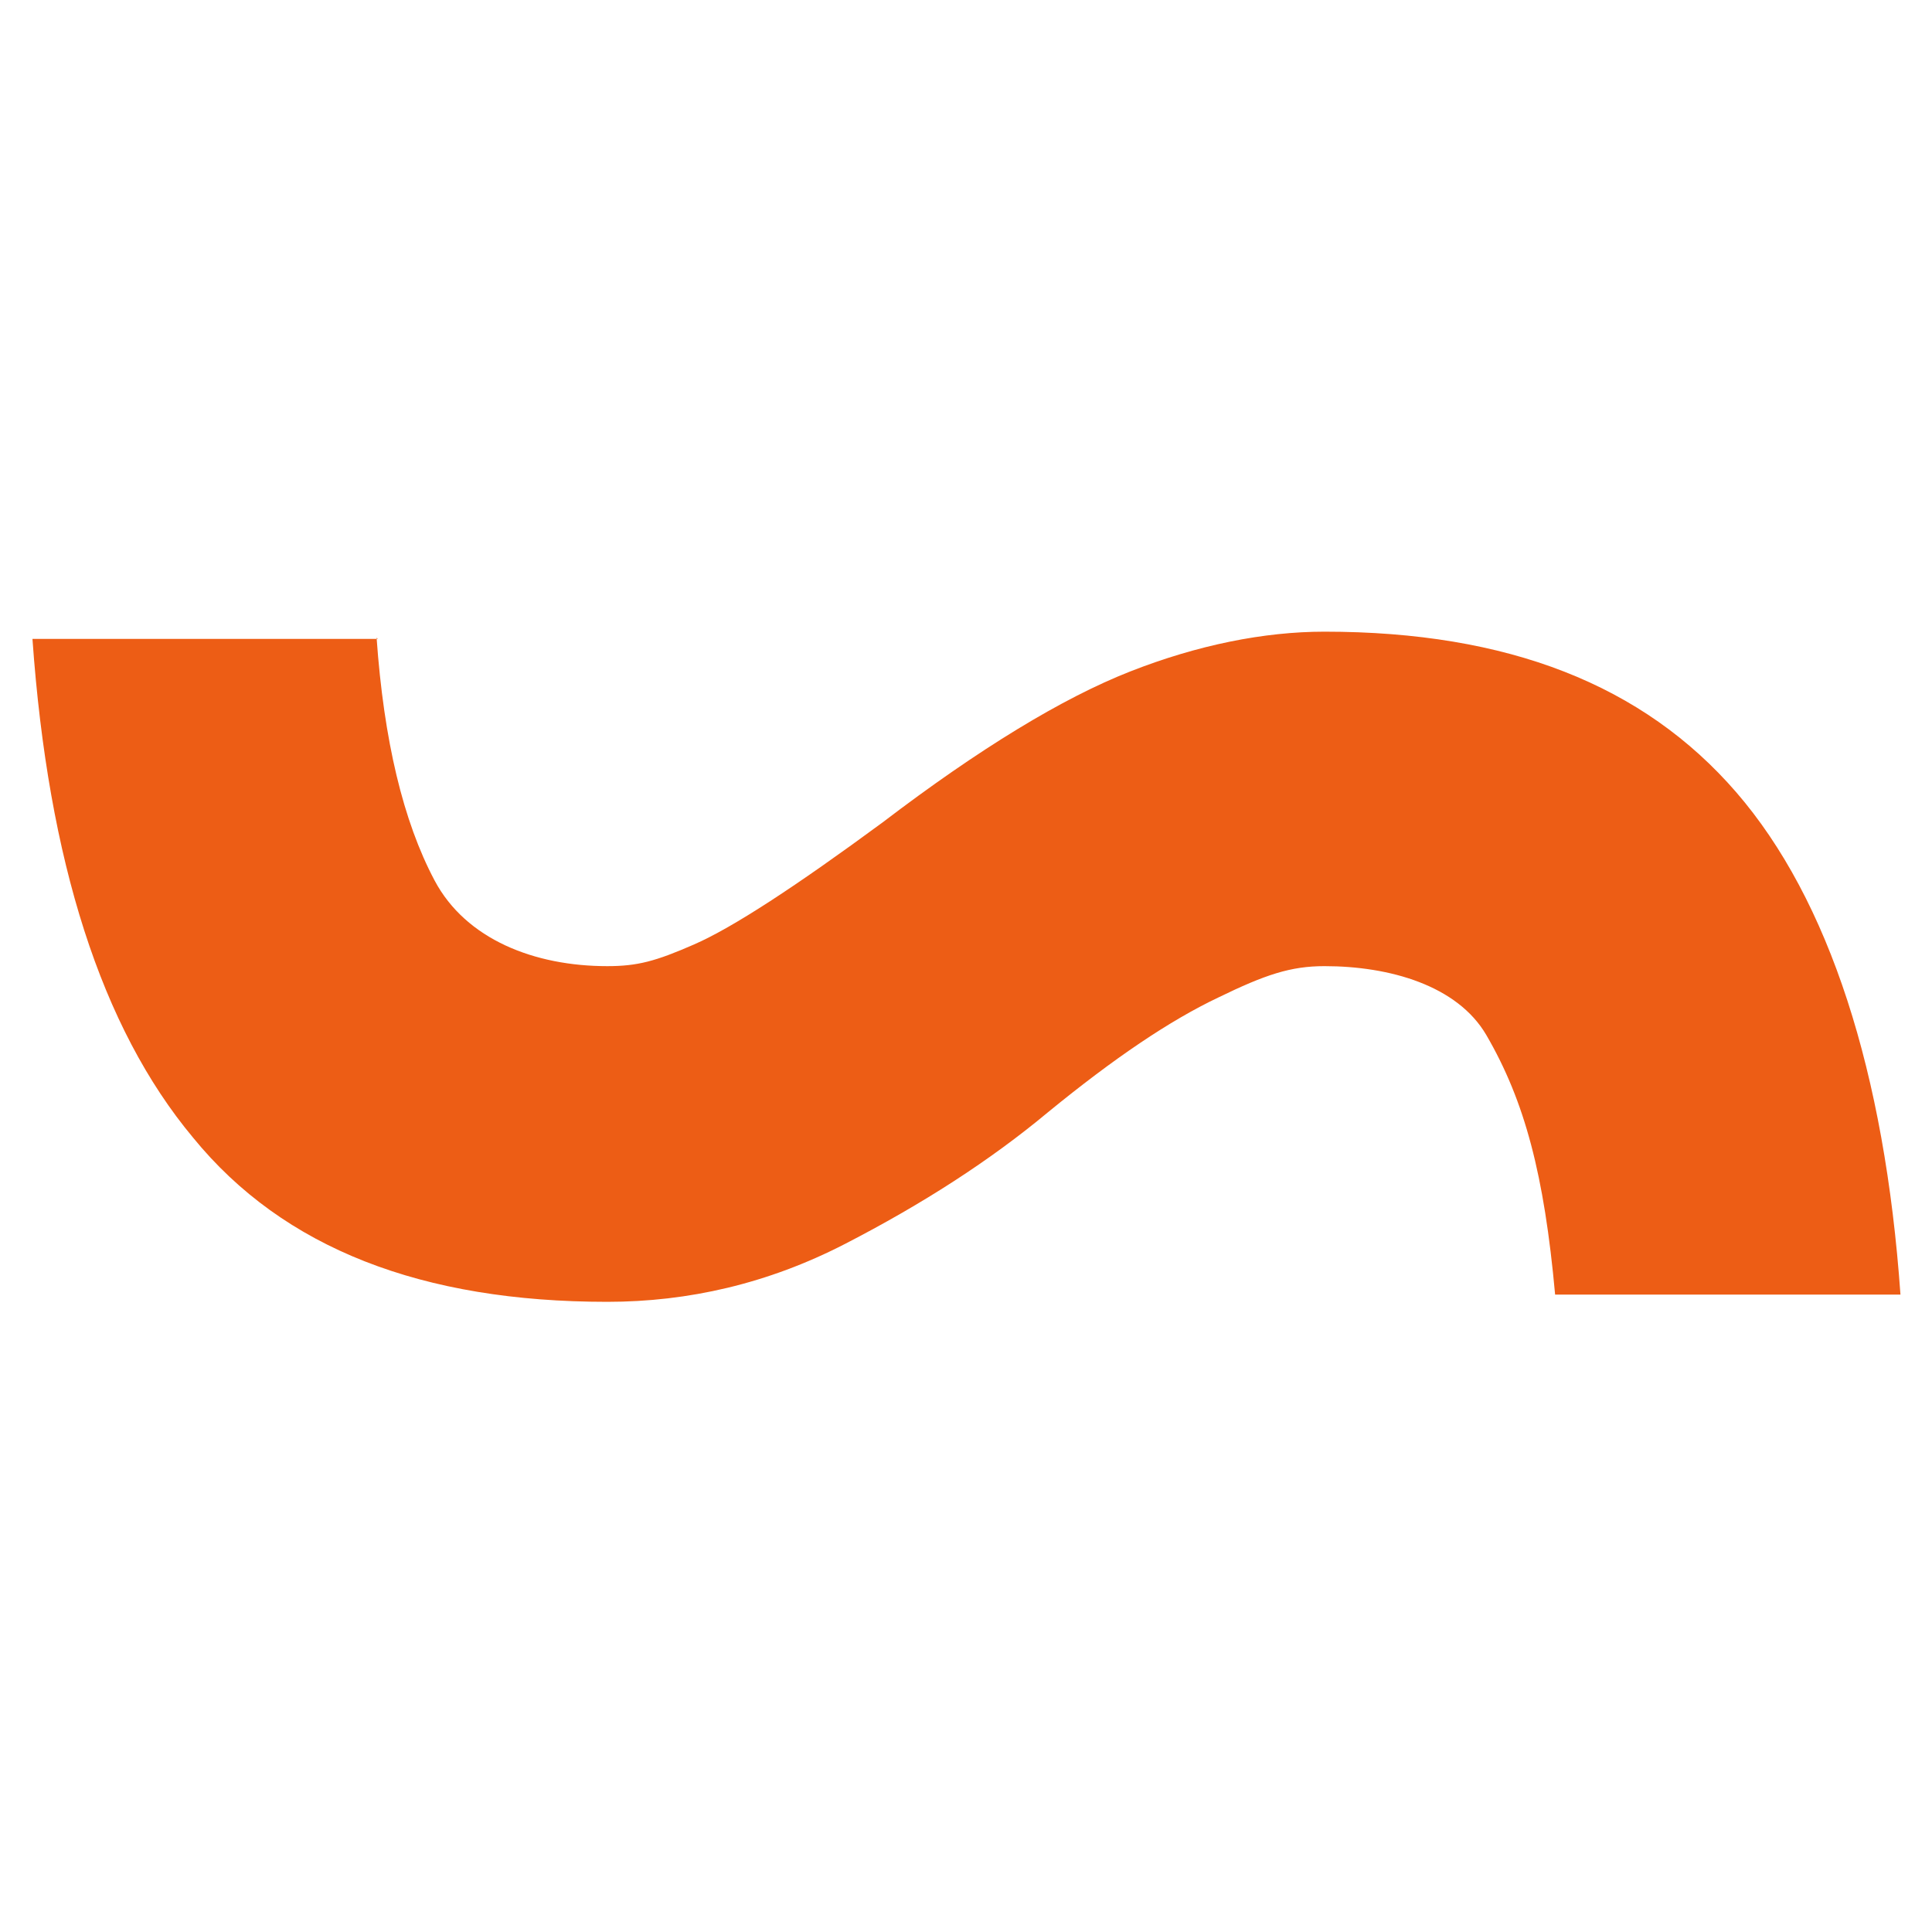
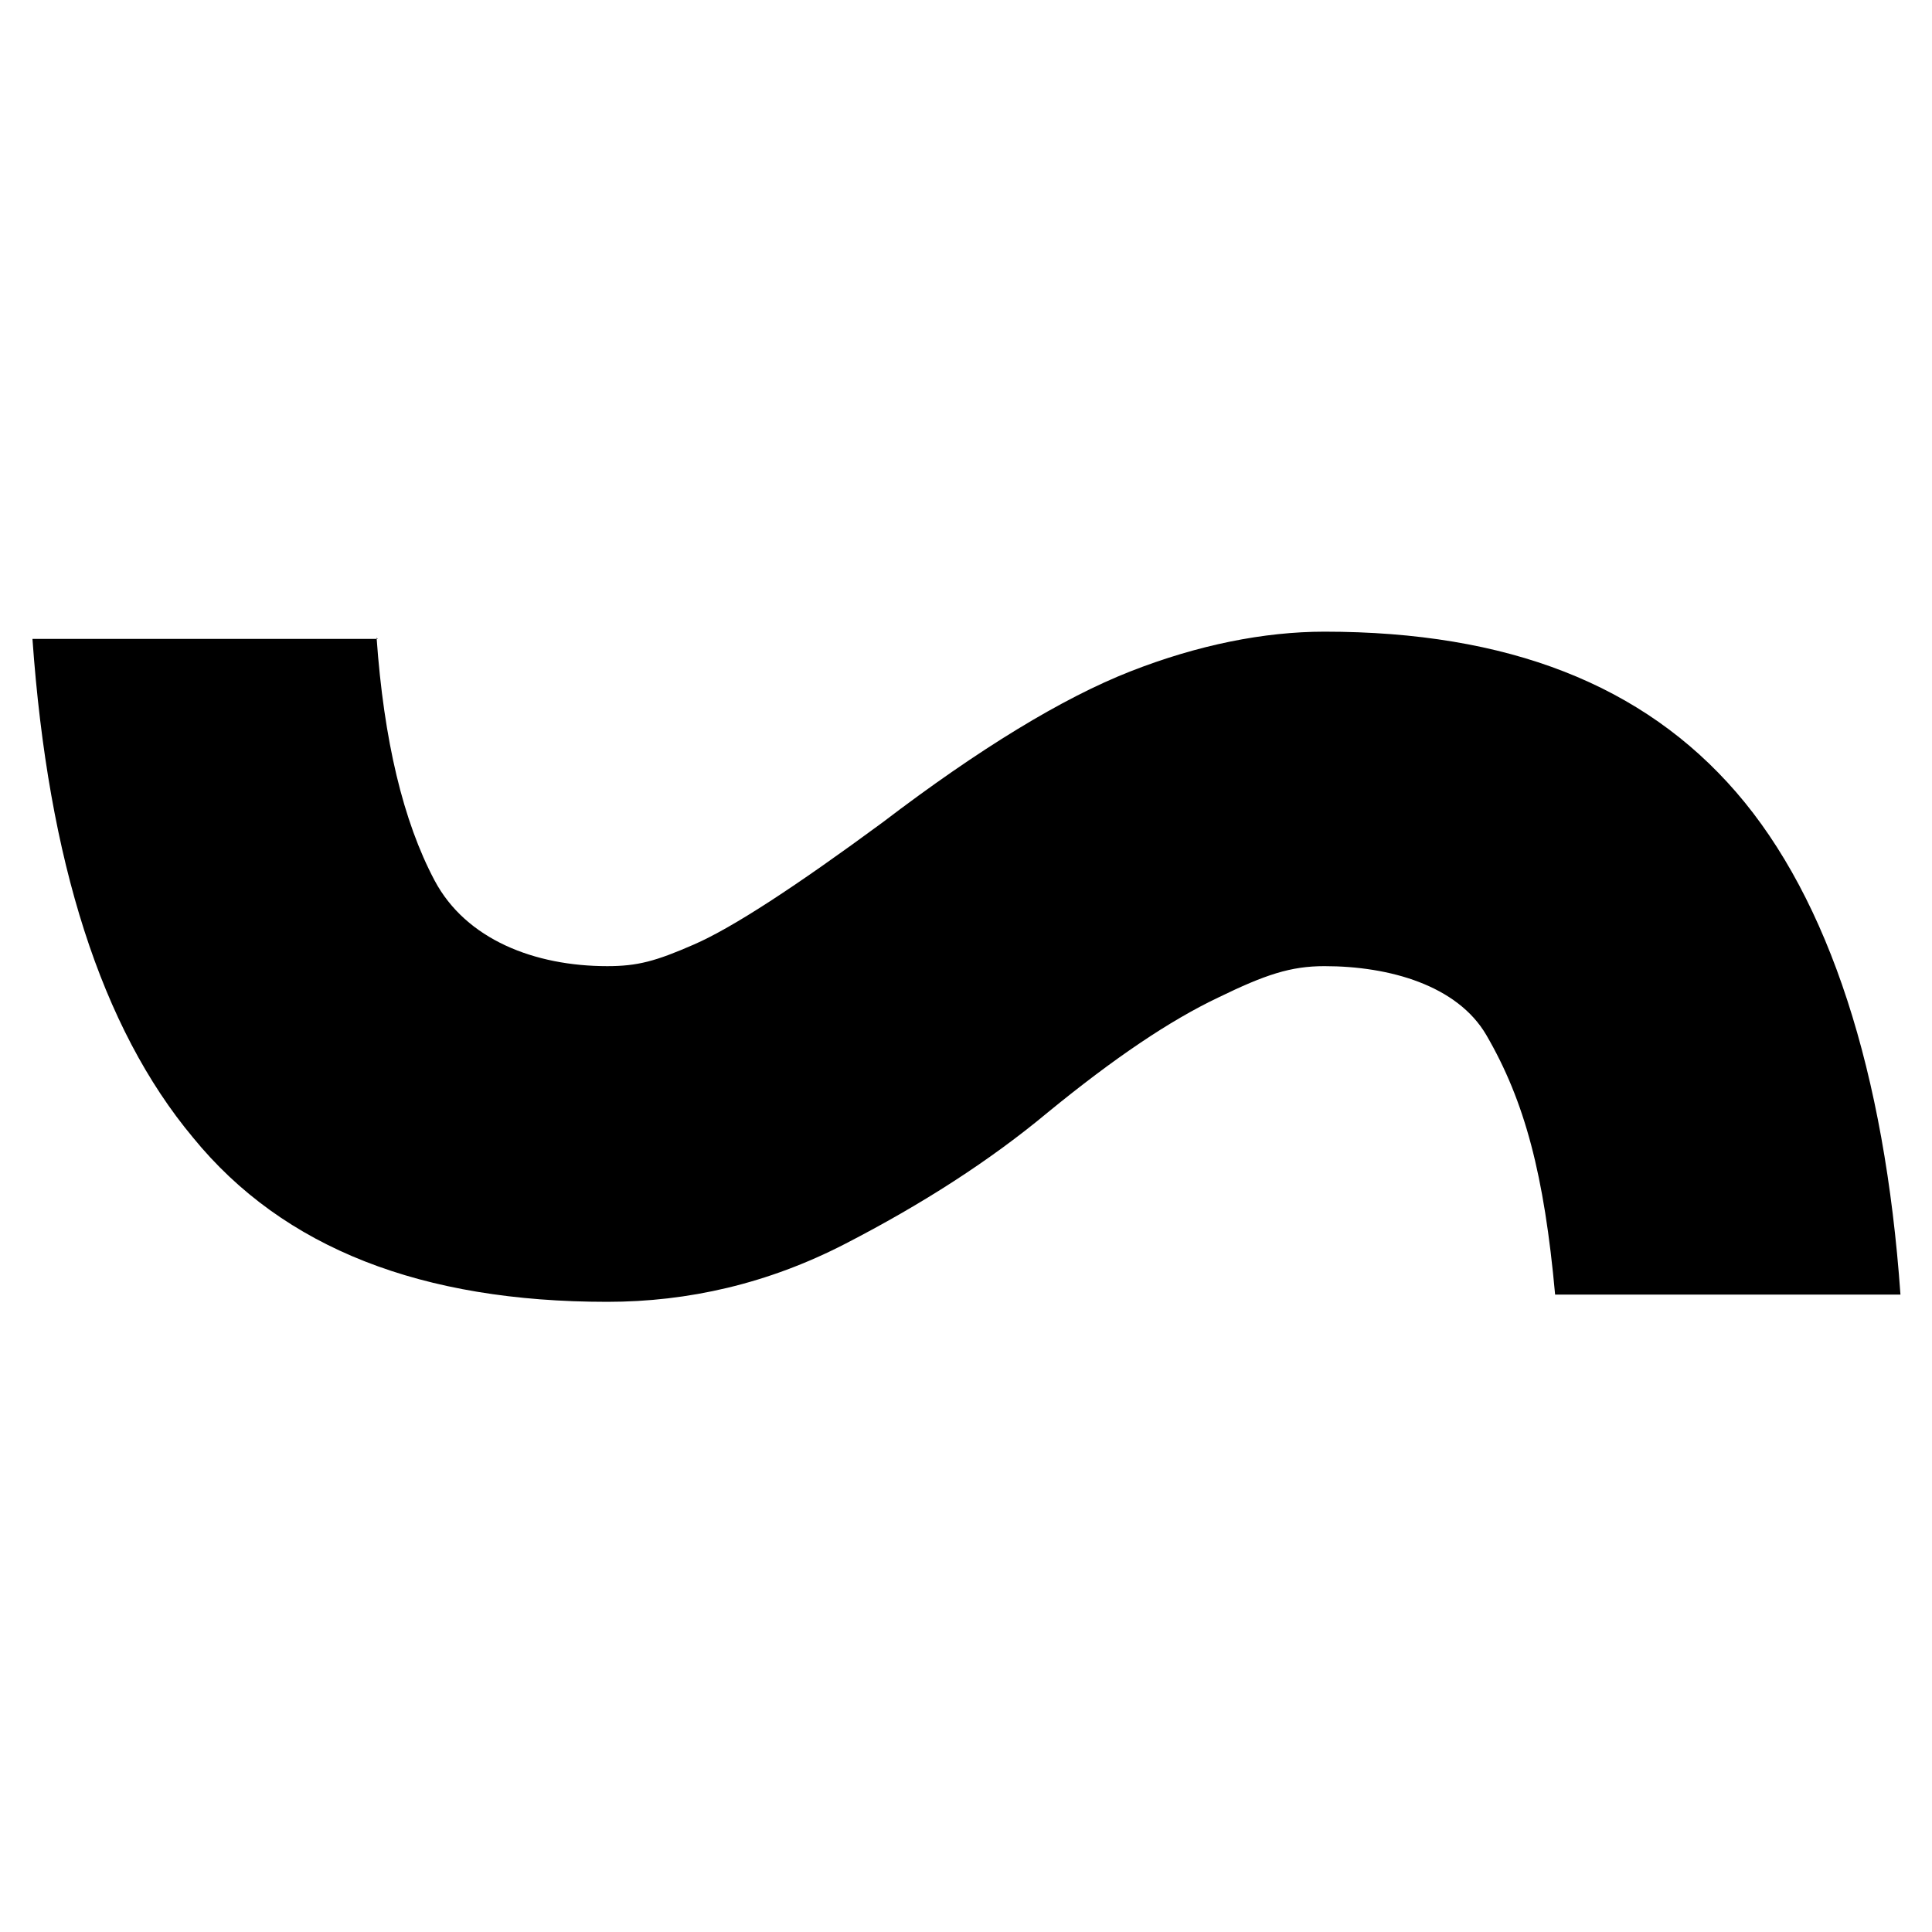
<svg xmlns="http://www.w3.org/2000/svg" width="40" height="40" viewBox="0 0 40 40" fill="none">
-   <path d="M7.797 13.203C7.947 15.328 8.347 17.003 8.997 18.228C9.647 19.453 11.072 20.003 12.572 20.003C13.197 20.003 13.572 19.903 14.372 19.553C15.172 19.203 16.472 18.353 18.272 17.028C20.272 15.503 21.997 14.453 23.397 13.903C24.797 13.353 26.172 13.078 27.422 13.078C31.222 13.078 34.022 14.178 35.947 16.403C37.872 18.628 39.022 22.203 39.347 26.803H32.197C31.972 24.328 31.572 22.803 30.772 21.428C30.172 20.403 28.772 20.003 27.422 20.003C26.722 20.003 26.197 20.178 25.222 20.653C24.222 21.128 23.072 21.903 21.697 23.028C20.497 24.028 19.097 24.928 17.497 25.753C15.897 26.578 14.247 26.953 12.572 26.953C8.747 26.953 5.872 25.853 3.997 23.553C2.097 21.278 0.997 17.828 0.672 13.228H7.822L7.797 13.203Z" fill="#ED5D15" />
+   <path d="M7.797 13.203C7.947 15.328 8.347 17.003 8.997 18.228C9.647 19.453 11.072 20.003 12.572 20.003C13.197 20.003 13.572 19.903 14.372 19.553C15.172 19.203 16.472 18.353 18.272 17.028C20.272 15.503 21.997 14.453 23.397 13.903C24.797 13.353 26.172 13.078 27.422 13.078C31.222 13.078 34.022 14.178 35.947 16.403C37.872 18.628 39.022 22.203 39.347 26.803H32.197C31.972 24.328 31.572 22.803 30.772 21.428C30.172 20.403 28.772 20.003 27.422 20.003C26.722 20.003 26.197 20.178 25.222 20.653C24.222 21.128 23.072 21.903 21.697 23.028C20.497 24.028 19.097 24.928 17.497 25.753C15.897 26.578 14.247 26.953 12.572 26.953C8.747 26.953 5.872 25.853 3.997 23.553C2.097 21.278 0.997 17.828 0.672 13.228H7.822L7.797 13.203Z" fill="black" />
</svg>
